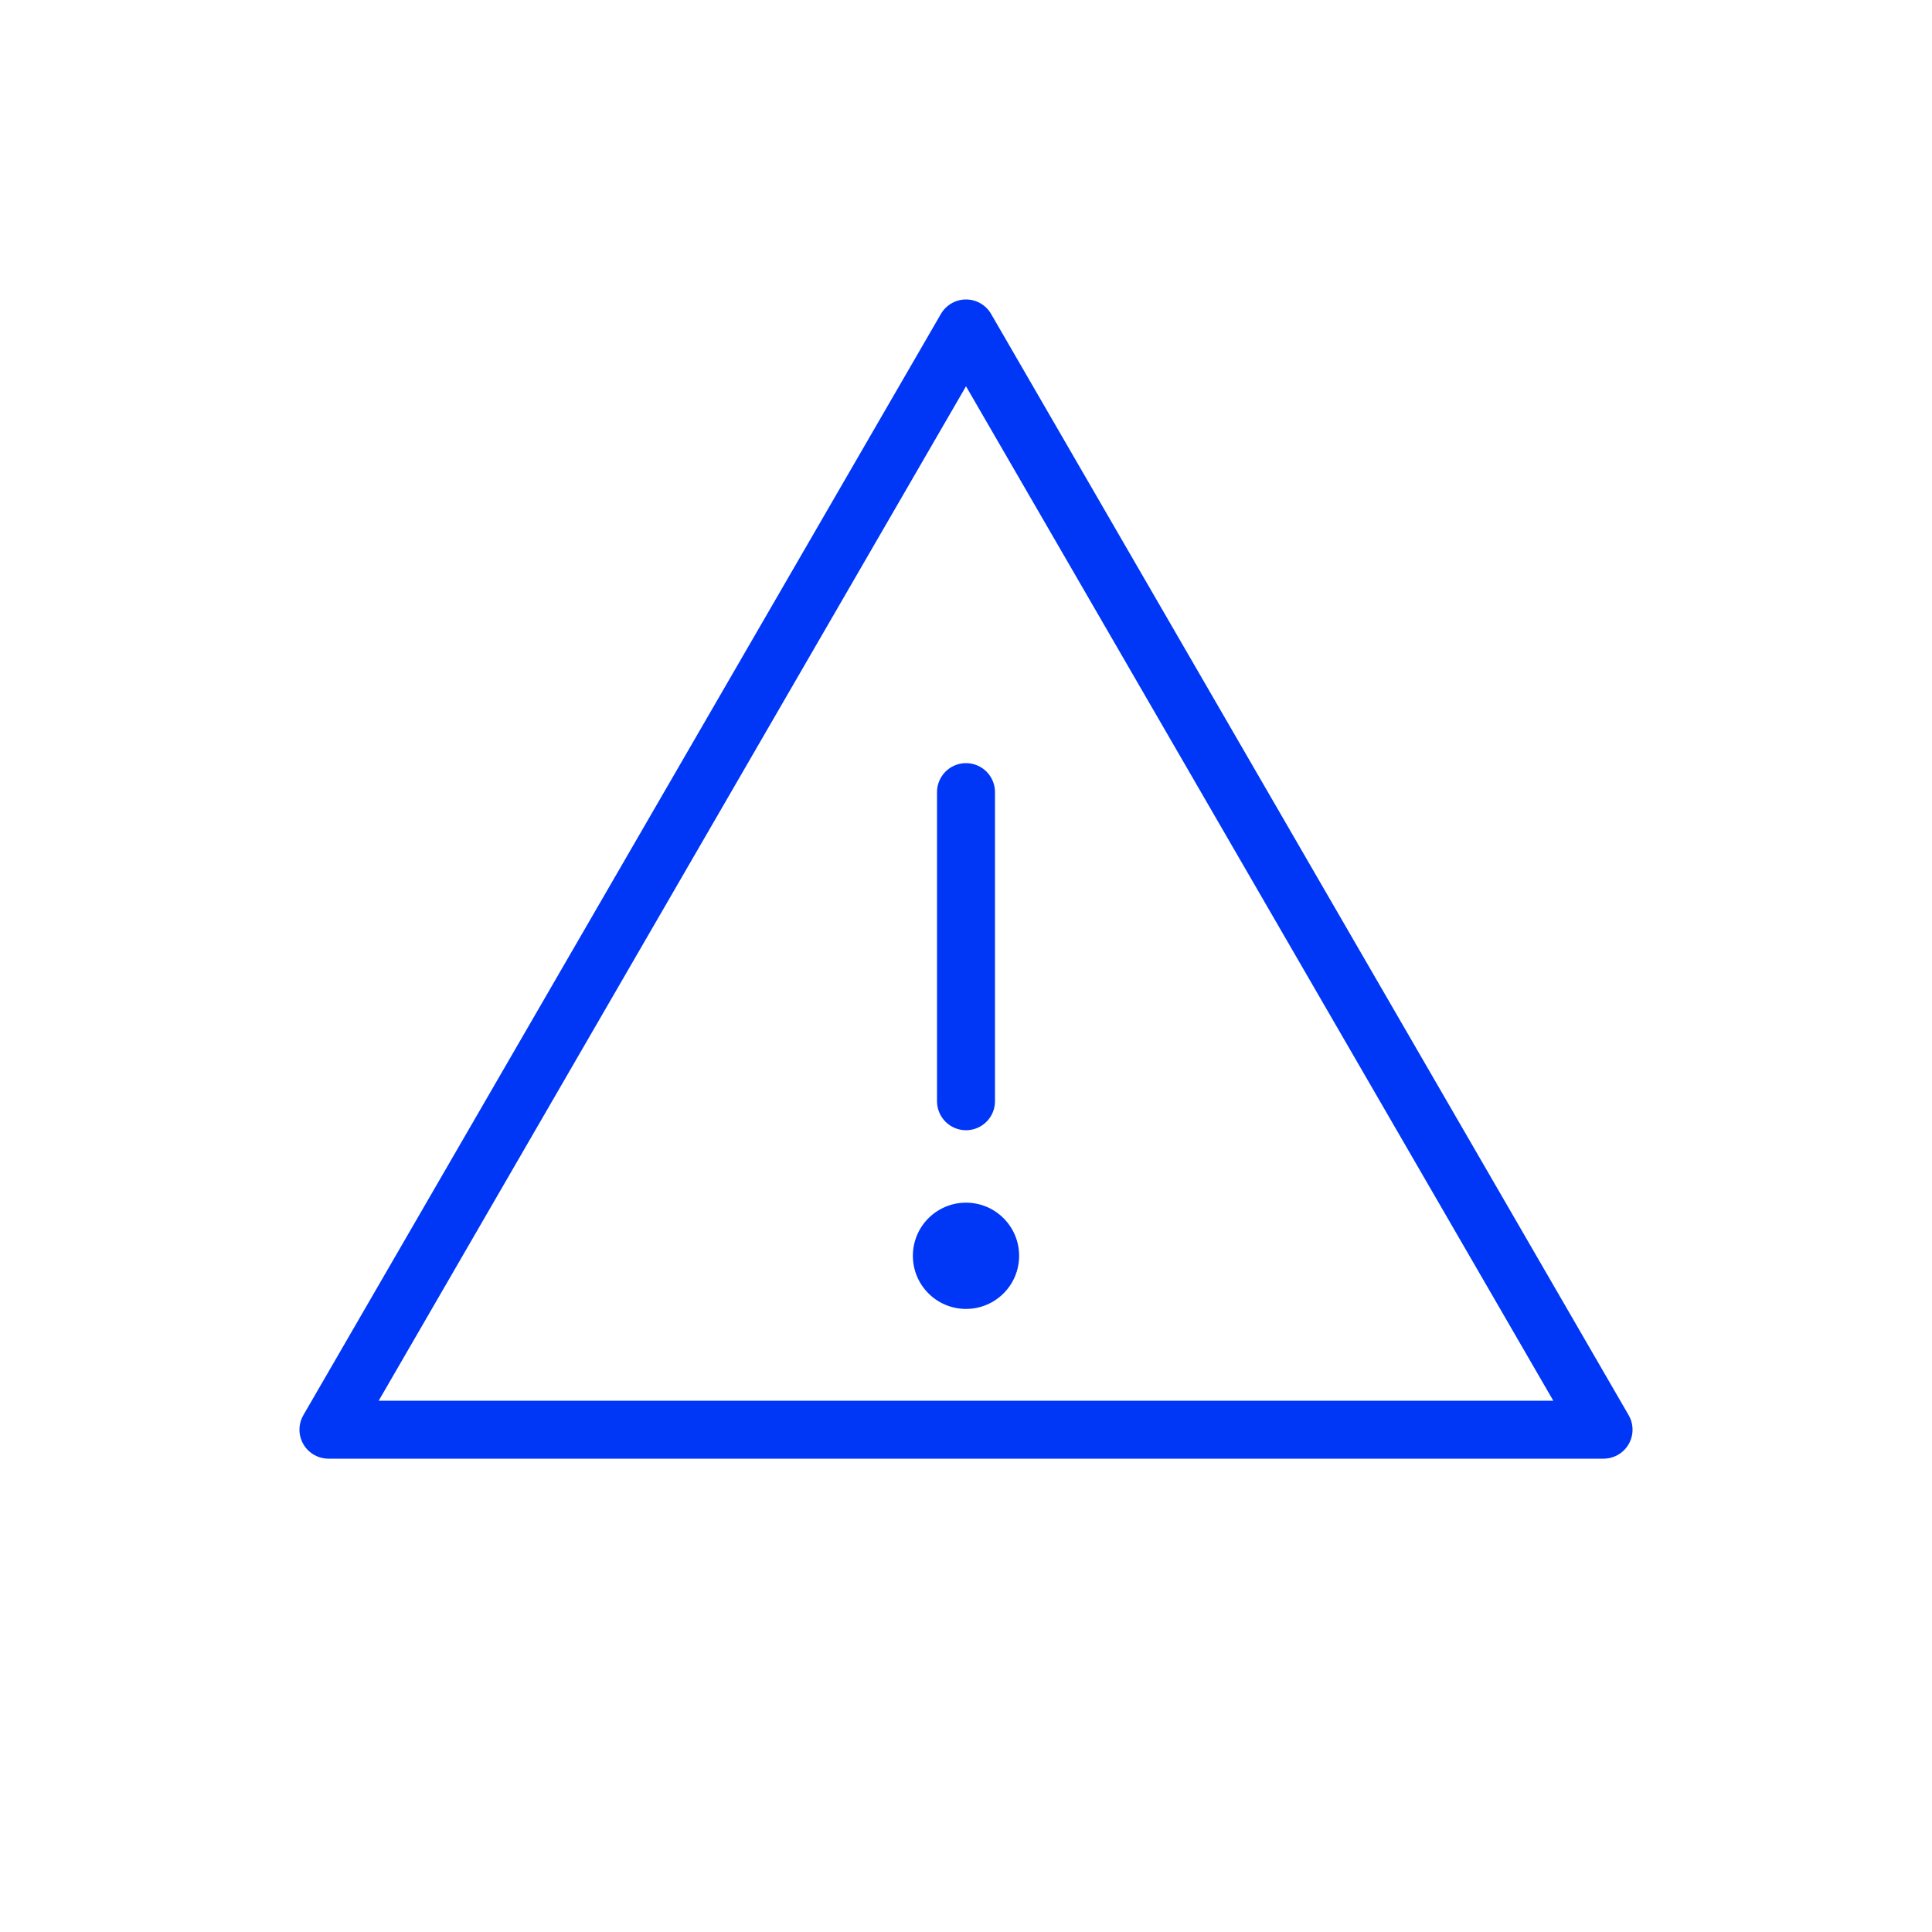
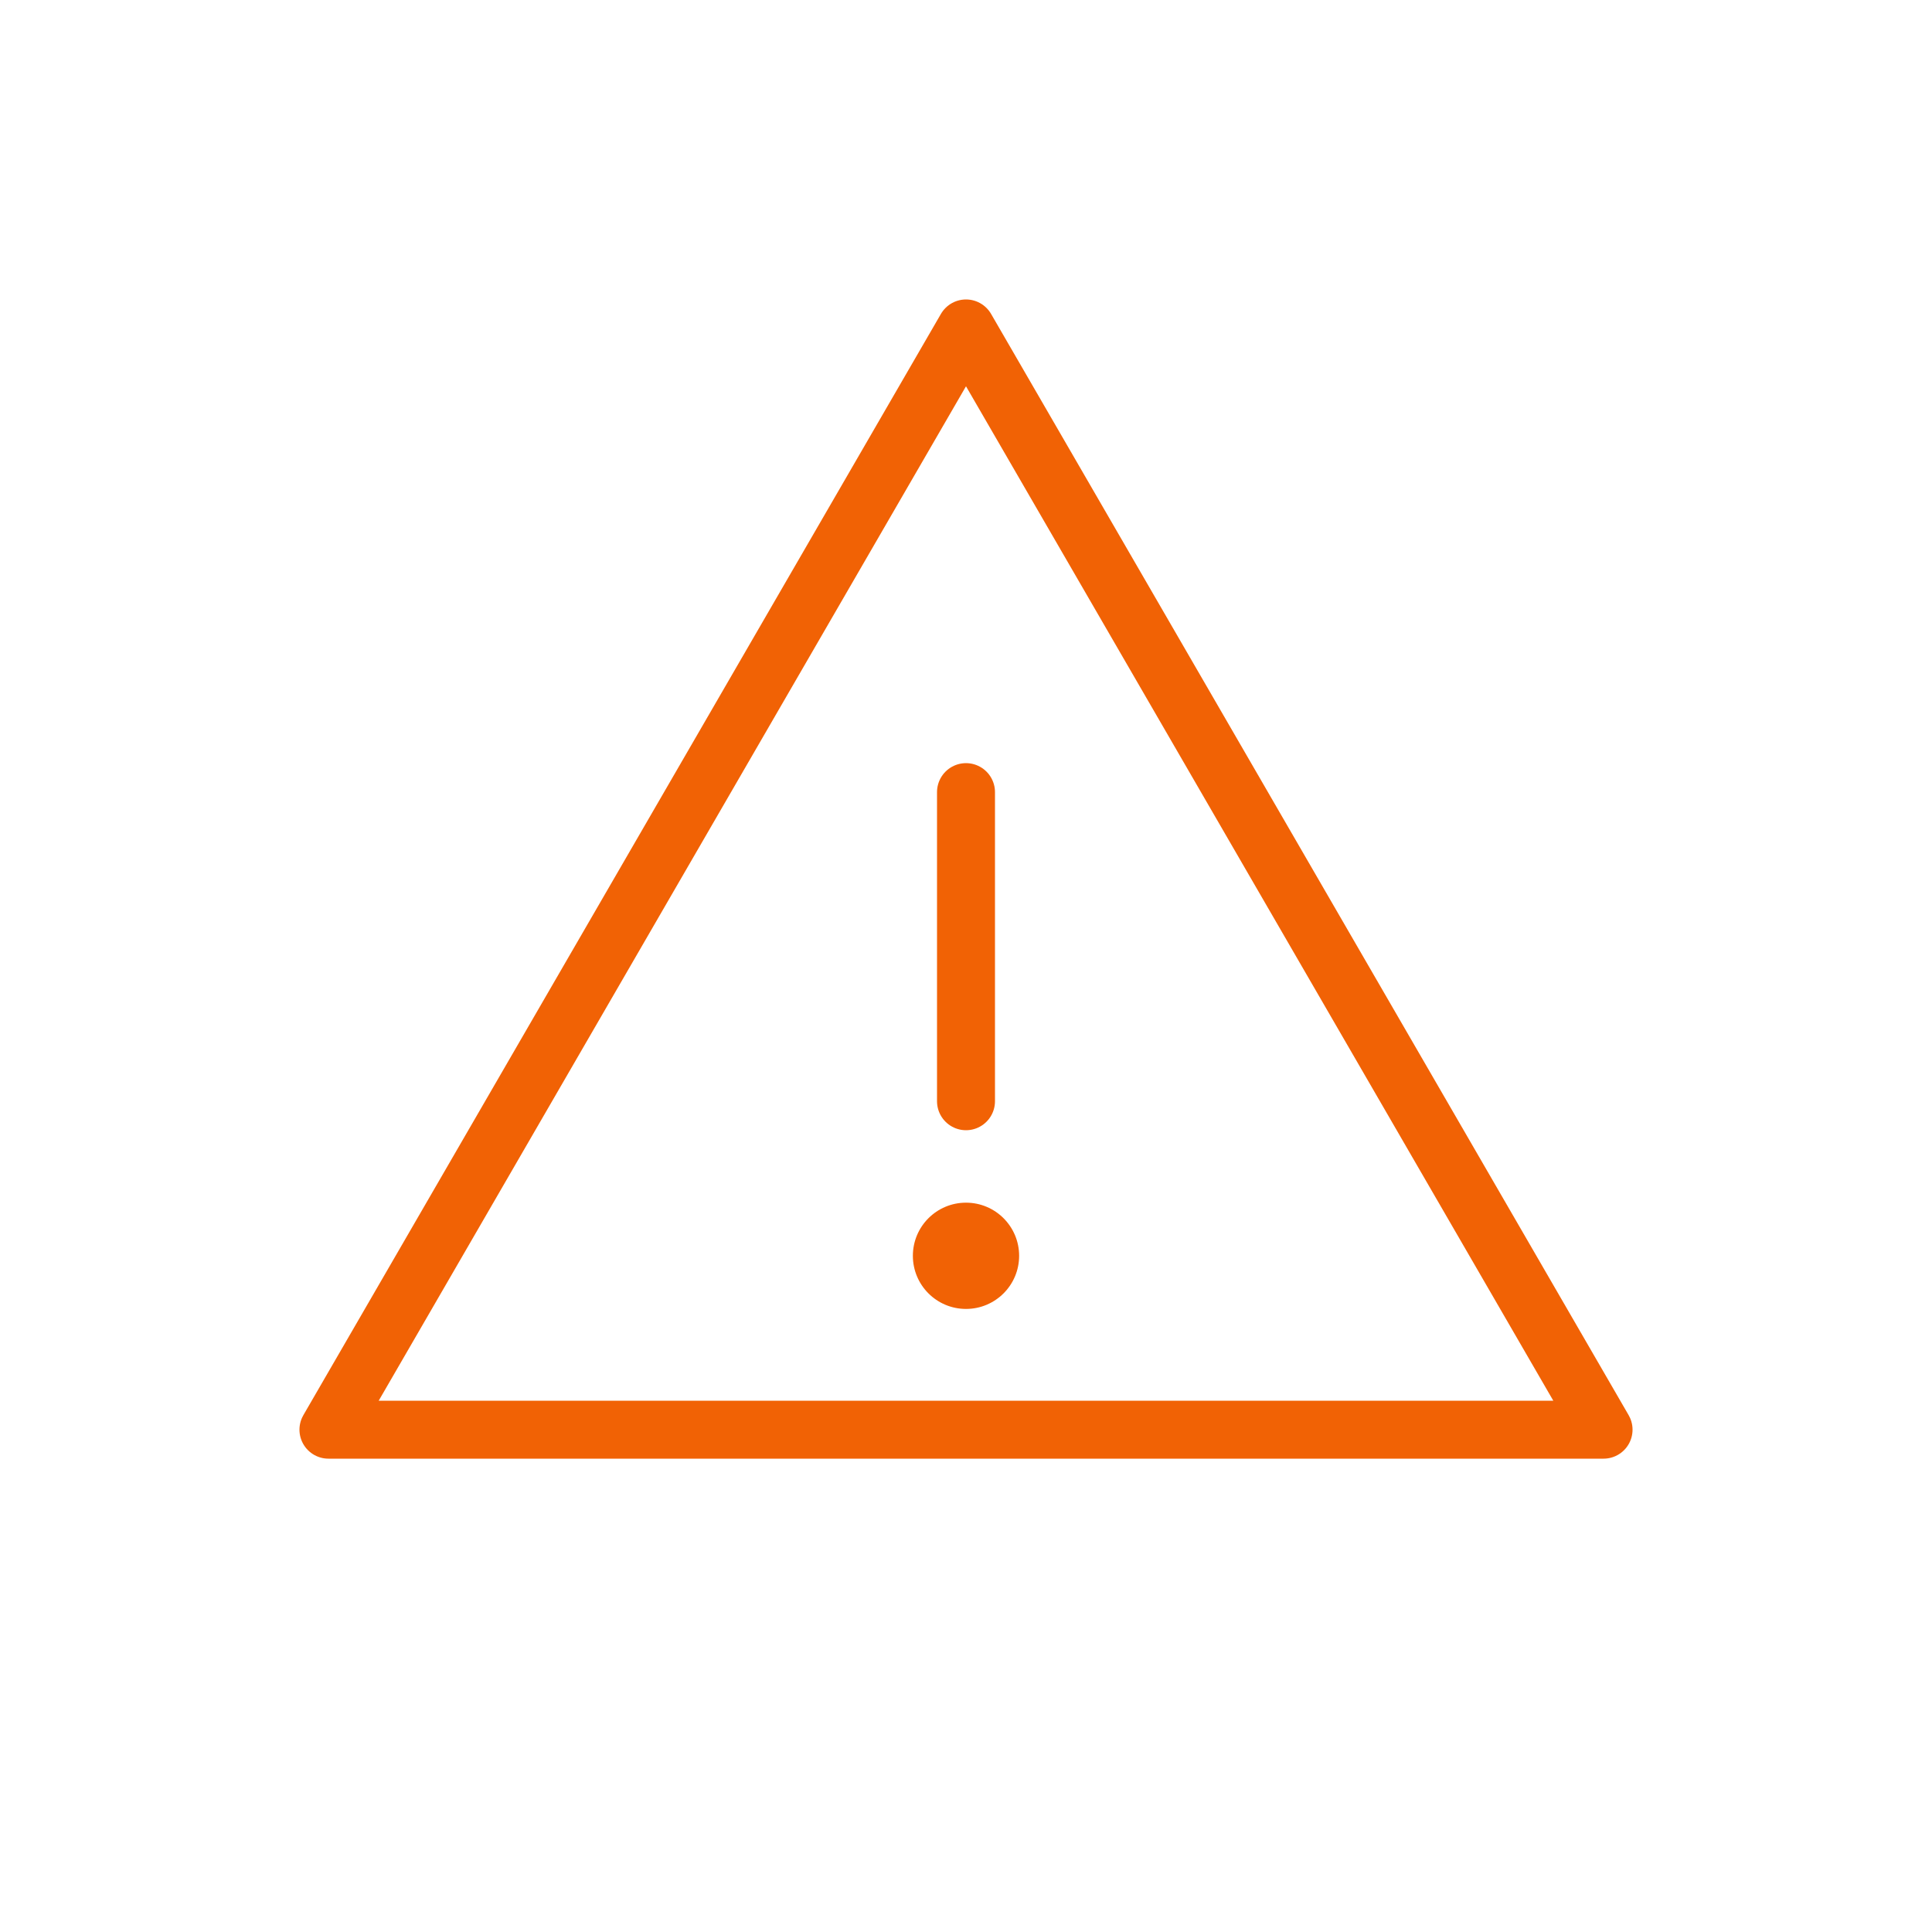
- <svg xmlns="http://www.w3.org/2000/svg" viewBox="0 0 200 200" fill="none" stroke="#0037F6" stroke-width="6" stroke-linecap="round" stroke-linejoin="round">
+ <svg xmlns="http://www.w3.org/2000/svg" viewBox="0 0 200 200" fill="none" stroke="#F16205" stroke-width="6" stroke-linecap="round" stroke-linejoin="round">
  <path d="M100 34 L166 148 L34 148 Z" />
  <line x1="100" y1="82" x2="100" y2="114" />
-   <circle cx="100" cy="130" r="5.5" fill="#0037F6" stroke="none" />
+   <circle cx="100" cy="130" r="5.5" fill="#F16205" stroke="none" />
</svg>
